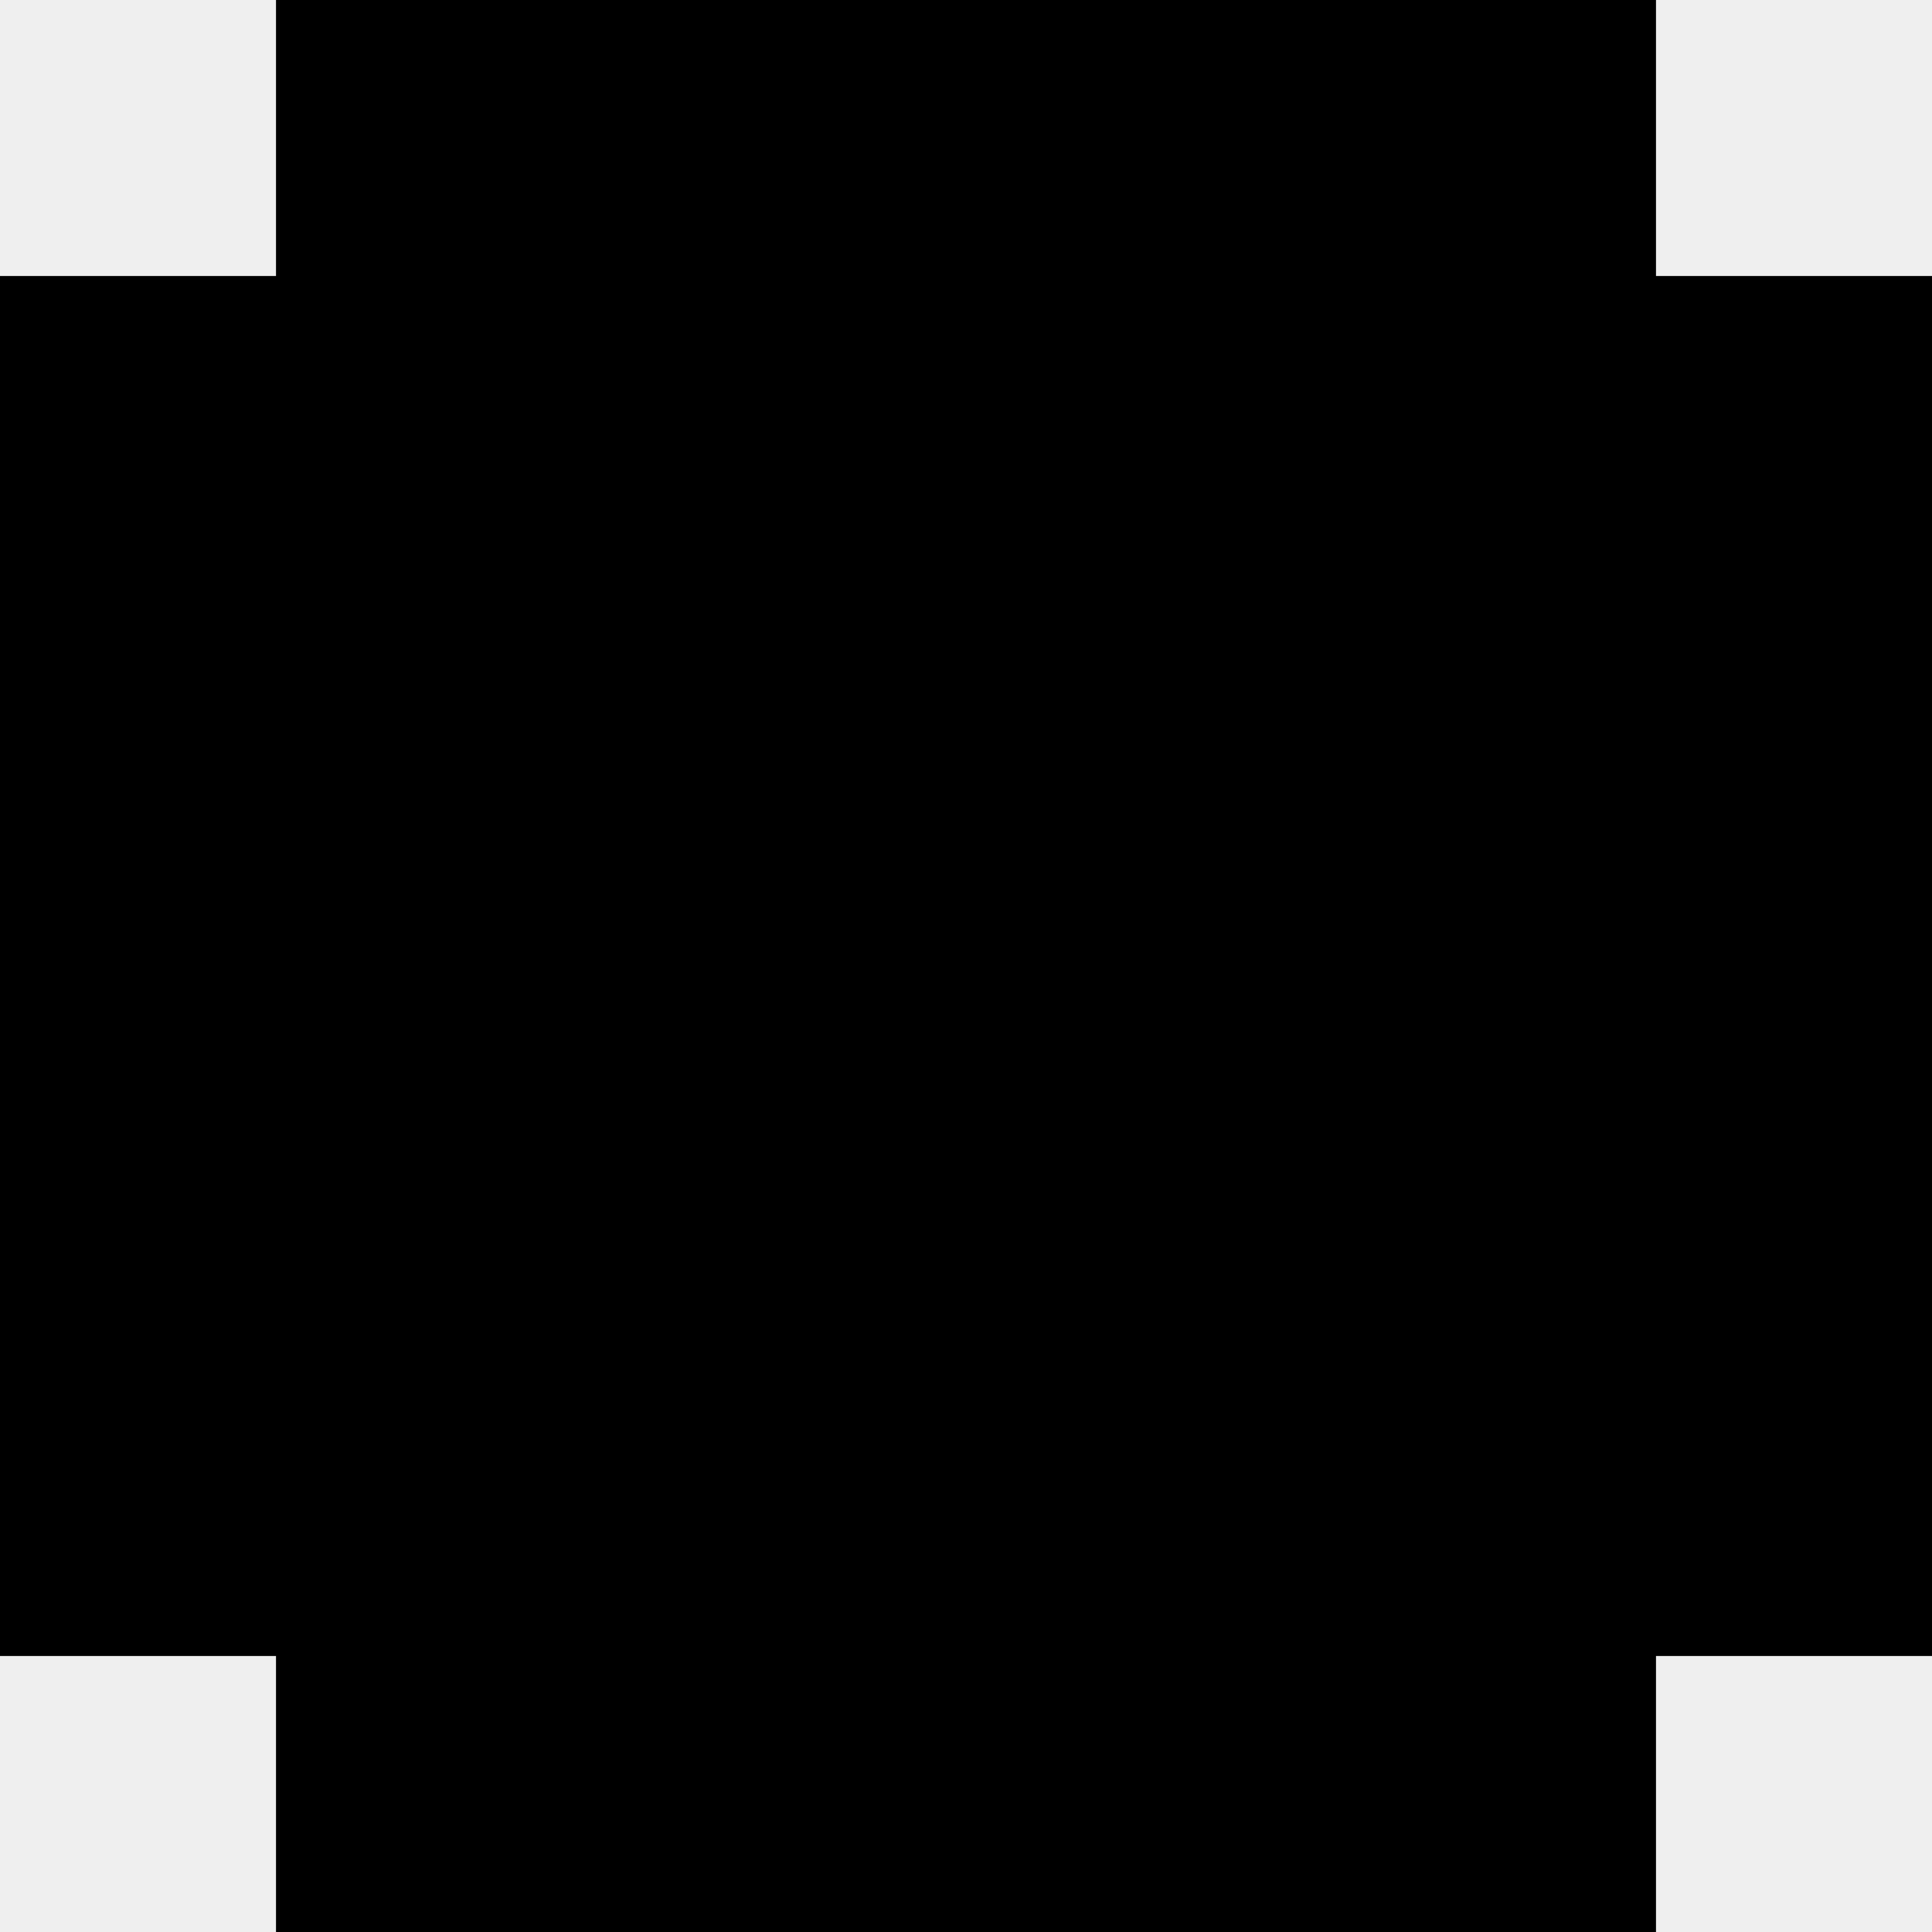
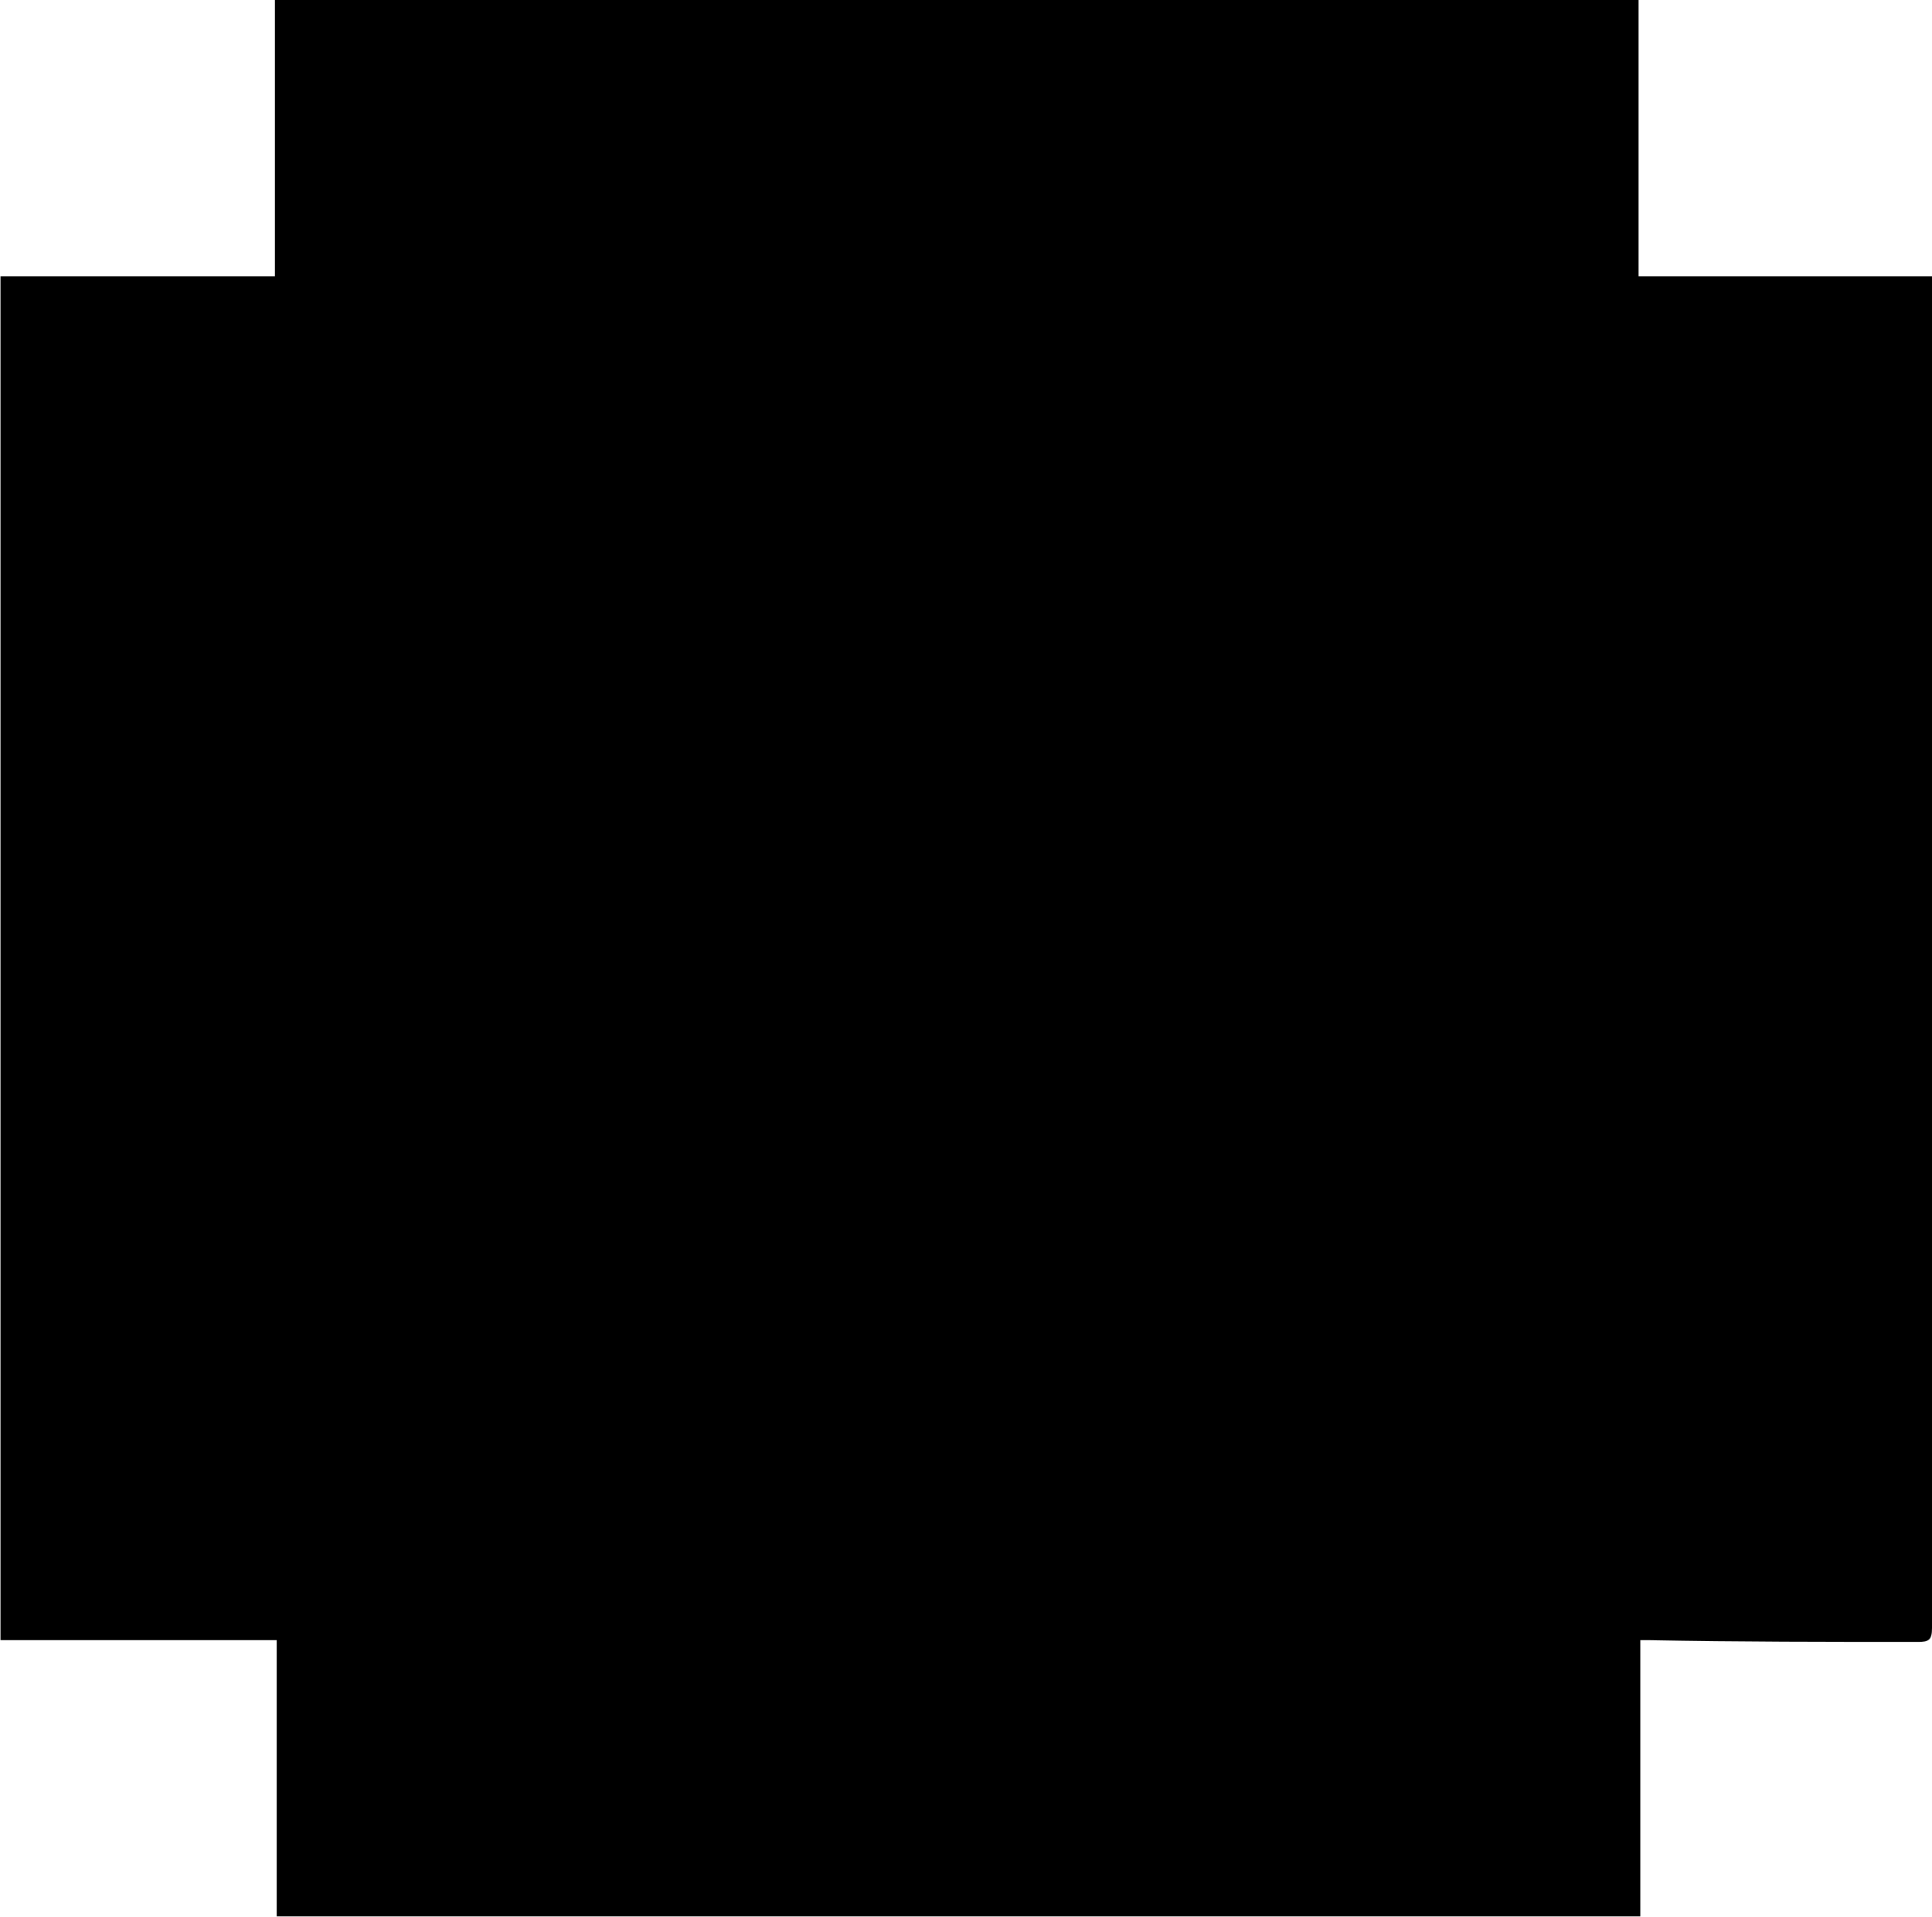
- <svg xmlns="http://www.w3.org/2000/svg" id="ehkCUArW14E1" viewBox="0 0 140 140" shape-rendering="geometricPrecision" text-rendering="geometricPrecision">
-   <rect width="140" height="140" rx="0" ry="0" stroke-width="0" />
-   <rect width="20" height="20" rx="0" ry="0" transform="translate(0 0.000001)" fill="#efefef" stroke-width="0" />
-   <rect width="20" height="20" rx="0" ry="0" transform="translate(120 120)" fill="#efefef" stroke-width="0" />
-   <rect width="20" height="20" rx="0" ry="0" transform="translate(120 0.000001)" fill="#efefef" stroke-width="0" />
-   <rect width="20" height="20" rx="0" ry="0" transform="translate(0 120)" fill="#efefef" stroke-width="0" />
+ <svg xmlns="http://www.w3.org/2000/svg" version="1.1" id="Layer_1" x="0px" y="0px" style="enable-background:new 0 0 1920 1080;" xml:space="preserve" viewBox="902.07 481 111.93 111">
+   <g>
+     <g>
+       <path d="M902.1,497c5.3,0,10.6,0,15.9,0c0-5.3,0-10.7,0-16c26.4,0,52.6,0,79,0c0,5.3,0,10.7,0,16c5.6,0,11.3,0,17,0    c0,0.3,0,0.5,0,0.8c0,25.9,0,51.6,0,77.5c0,0.7-0.2,0.8-0.8,0.8c-5.2,0-10.4,0-15.6-0.1c-0.1,0-0.3,0-0.5,0c0,5.3,0,10.7,0,16    c-26.4,0-52.6,0-79,0c0-5.3,0-10.7,0-16c-5.3,0-10.6,0-16,0C902.1,549.7,902.1,523.4,902.1,497z" />
+     </g>
+   </g>
</svg>
